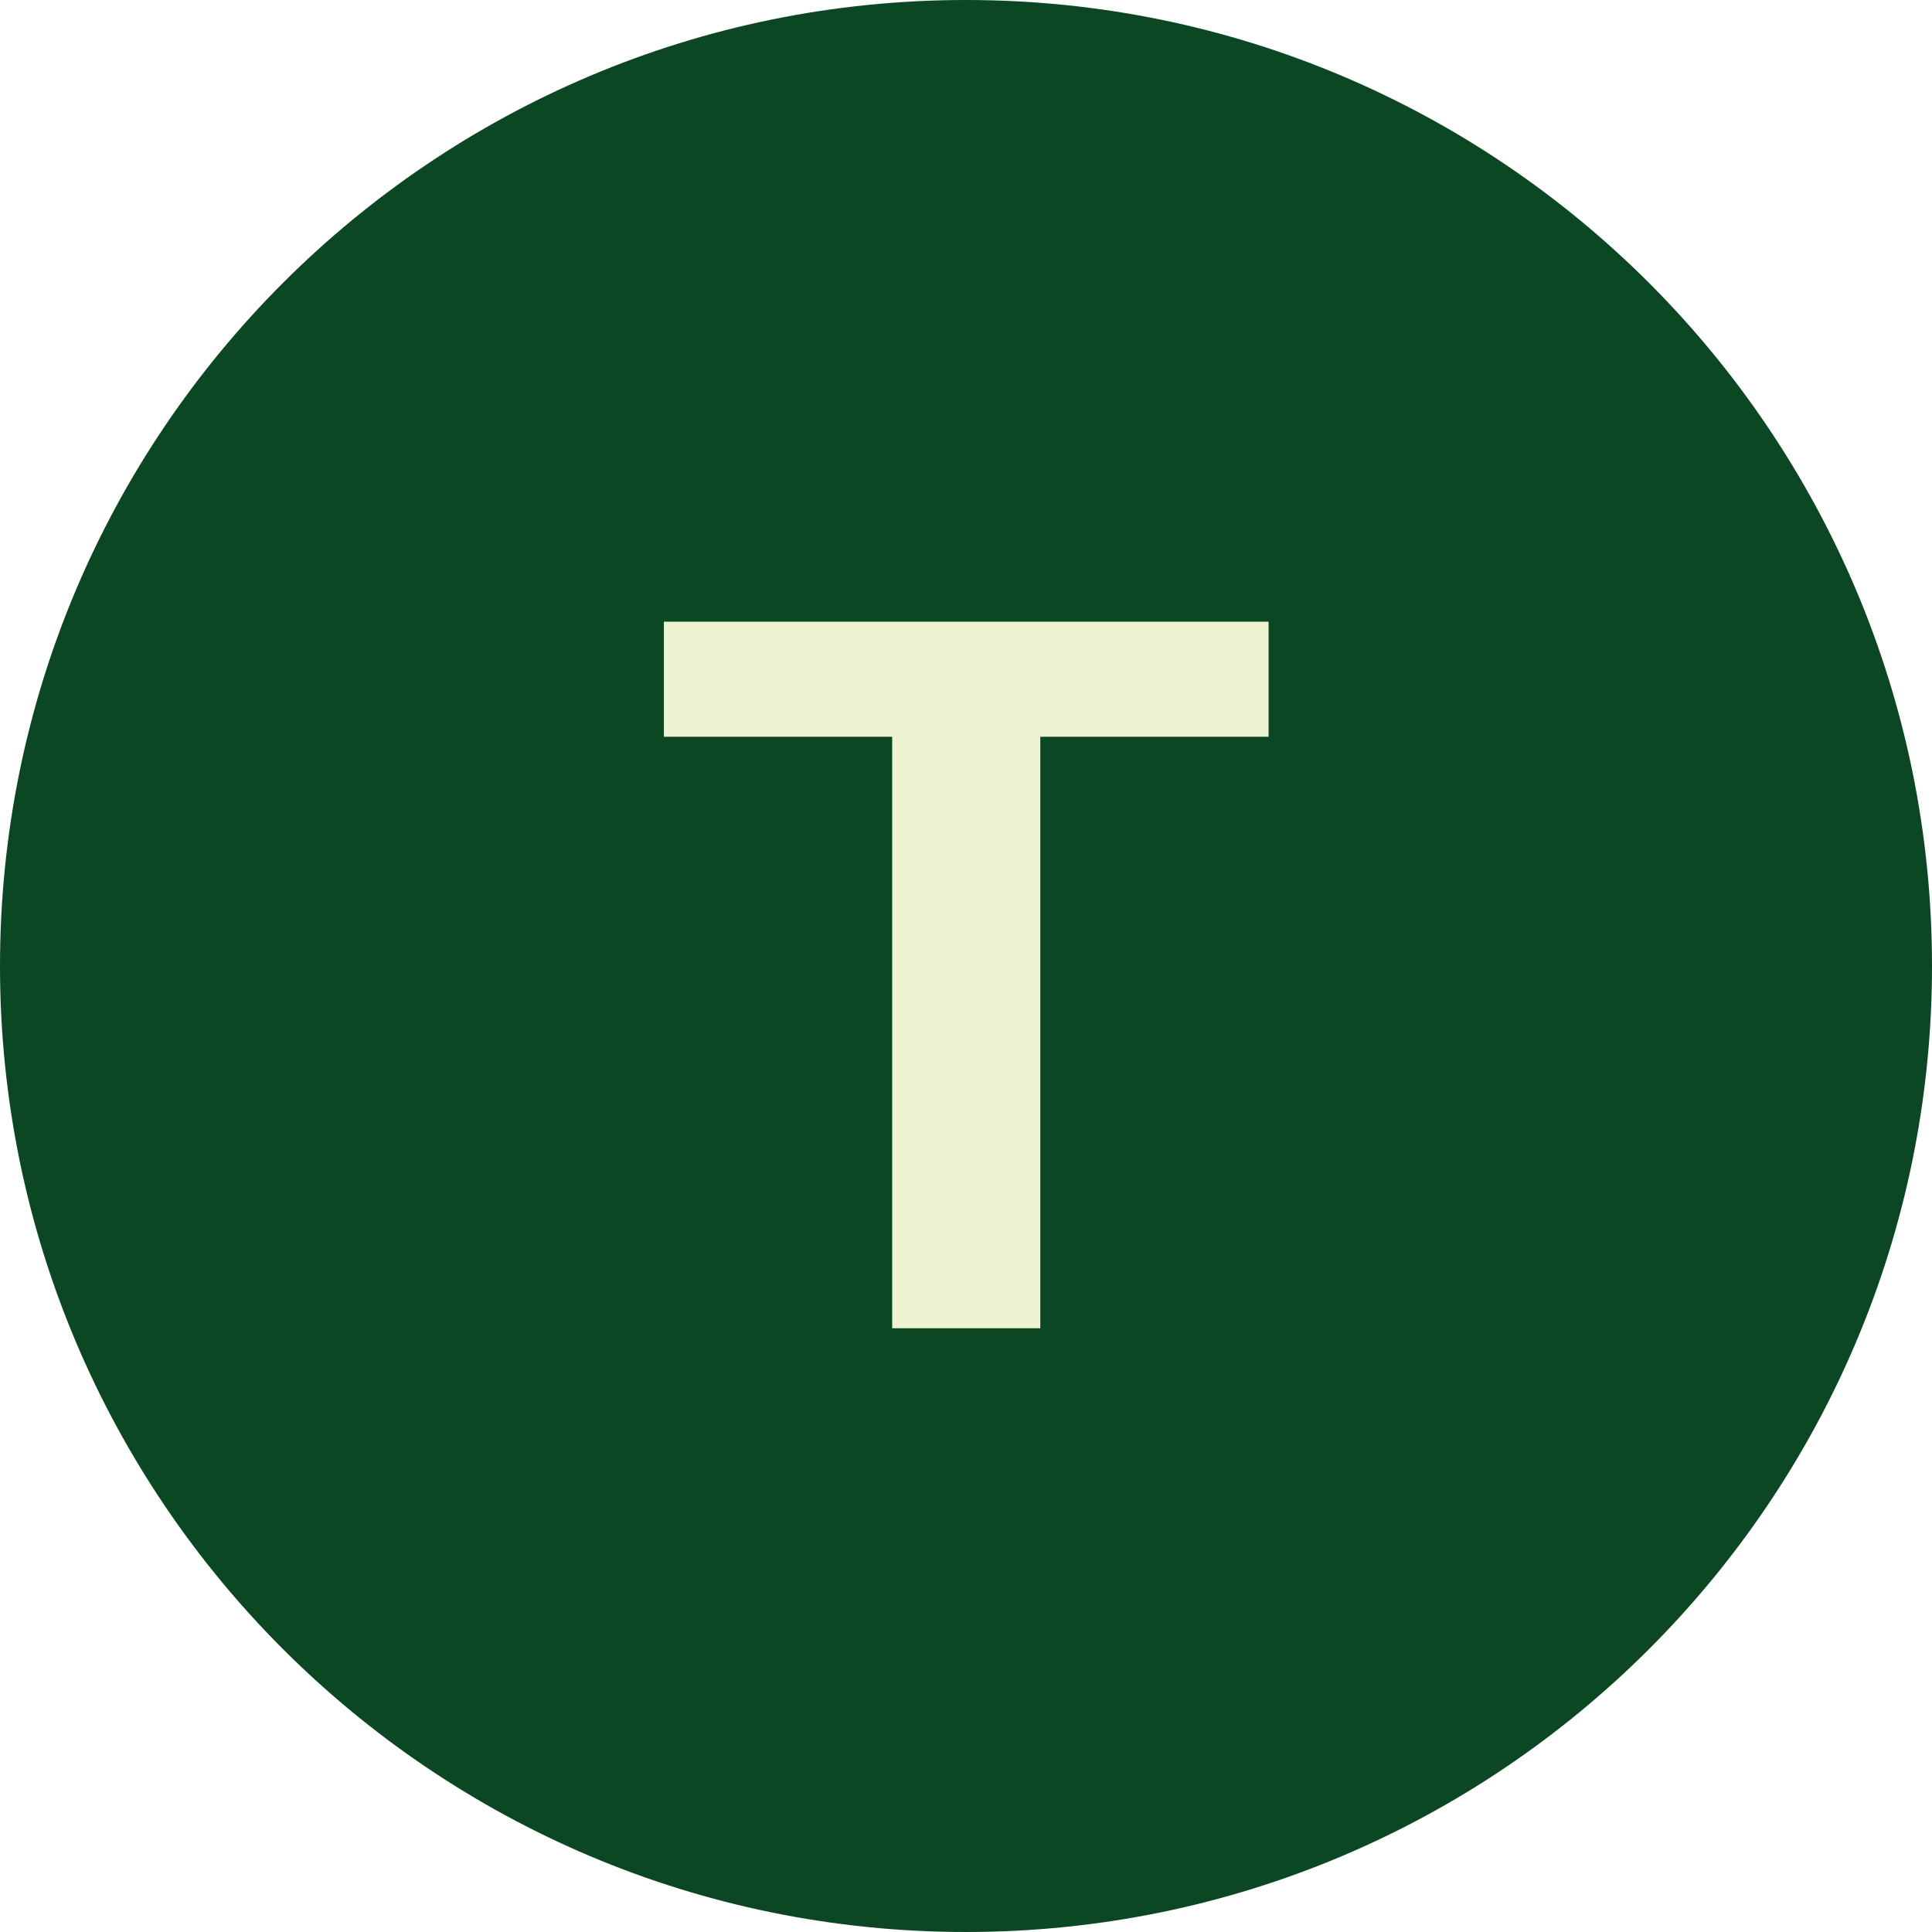
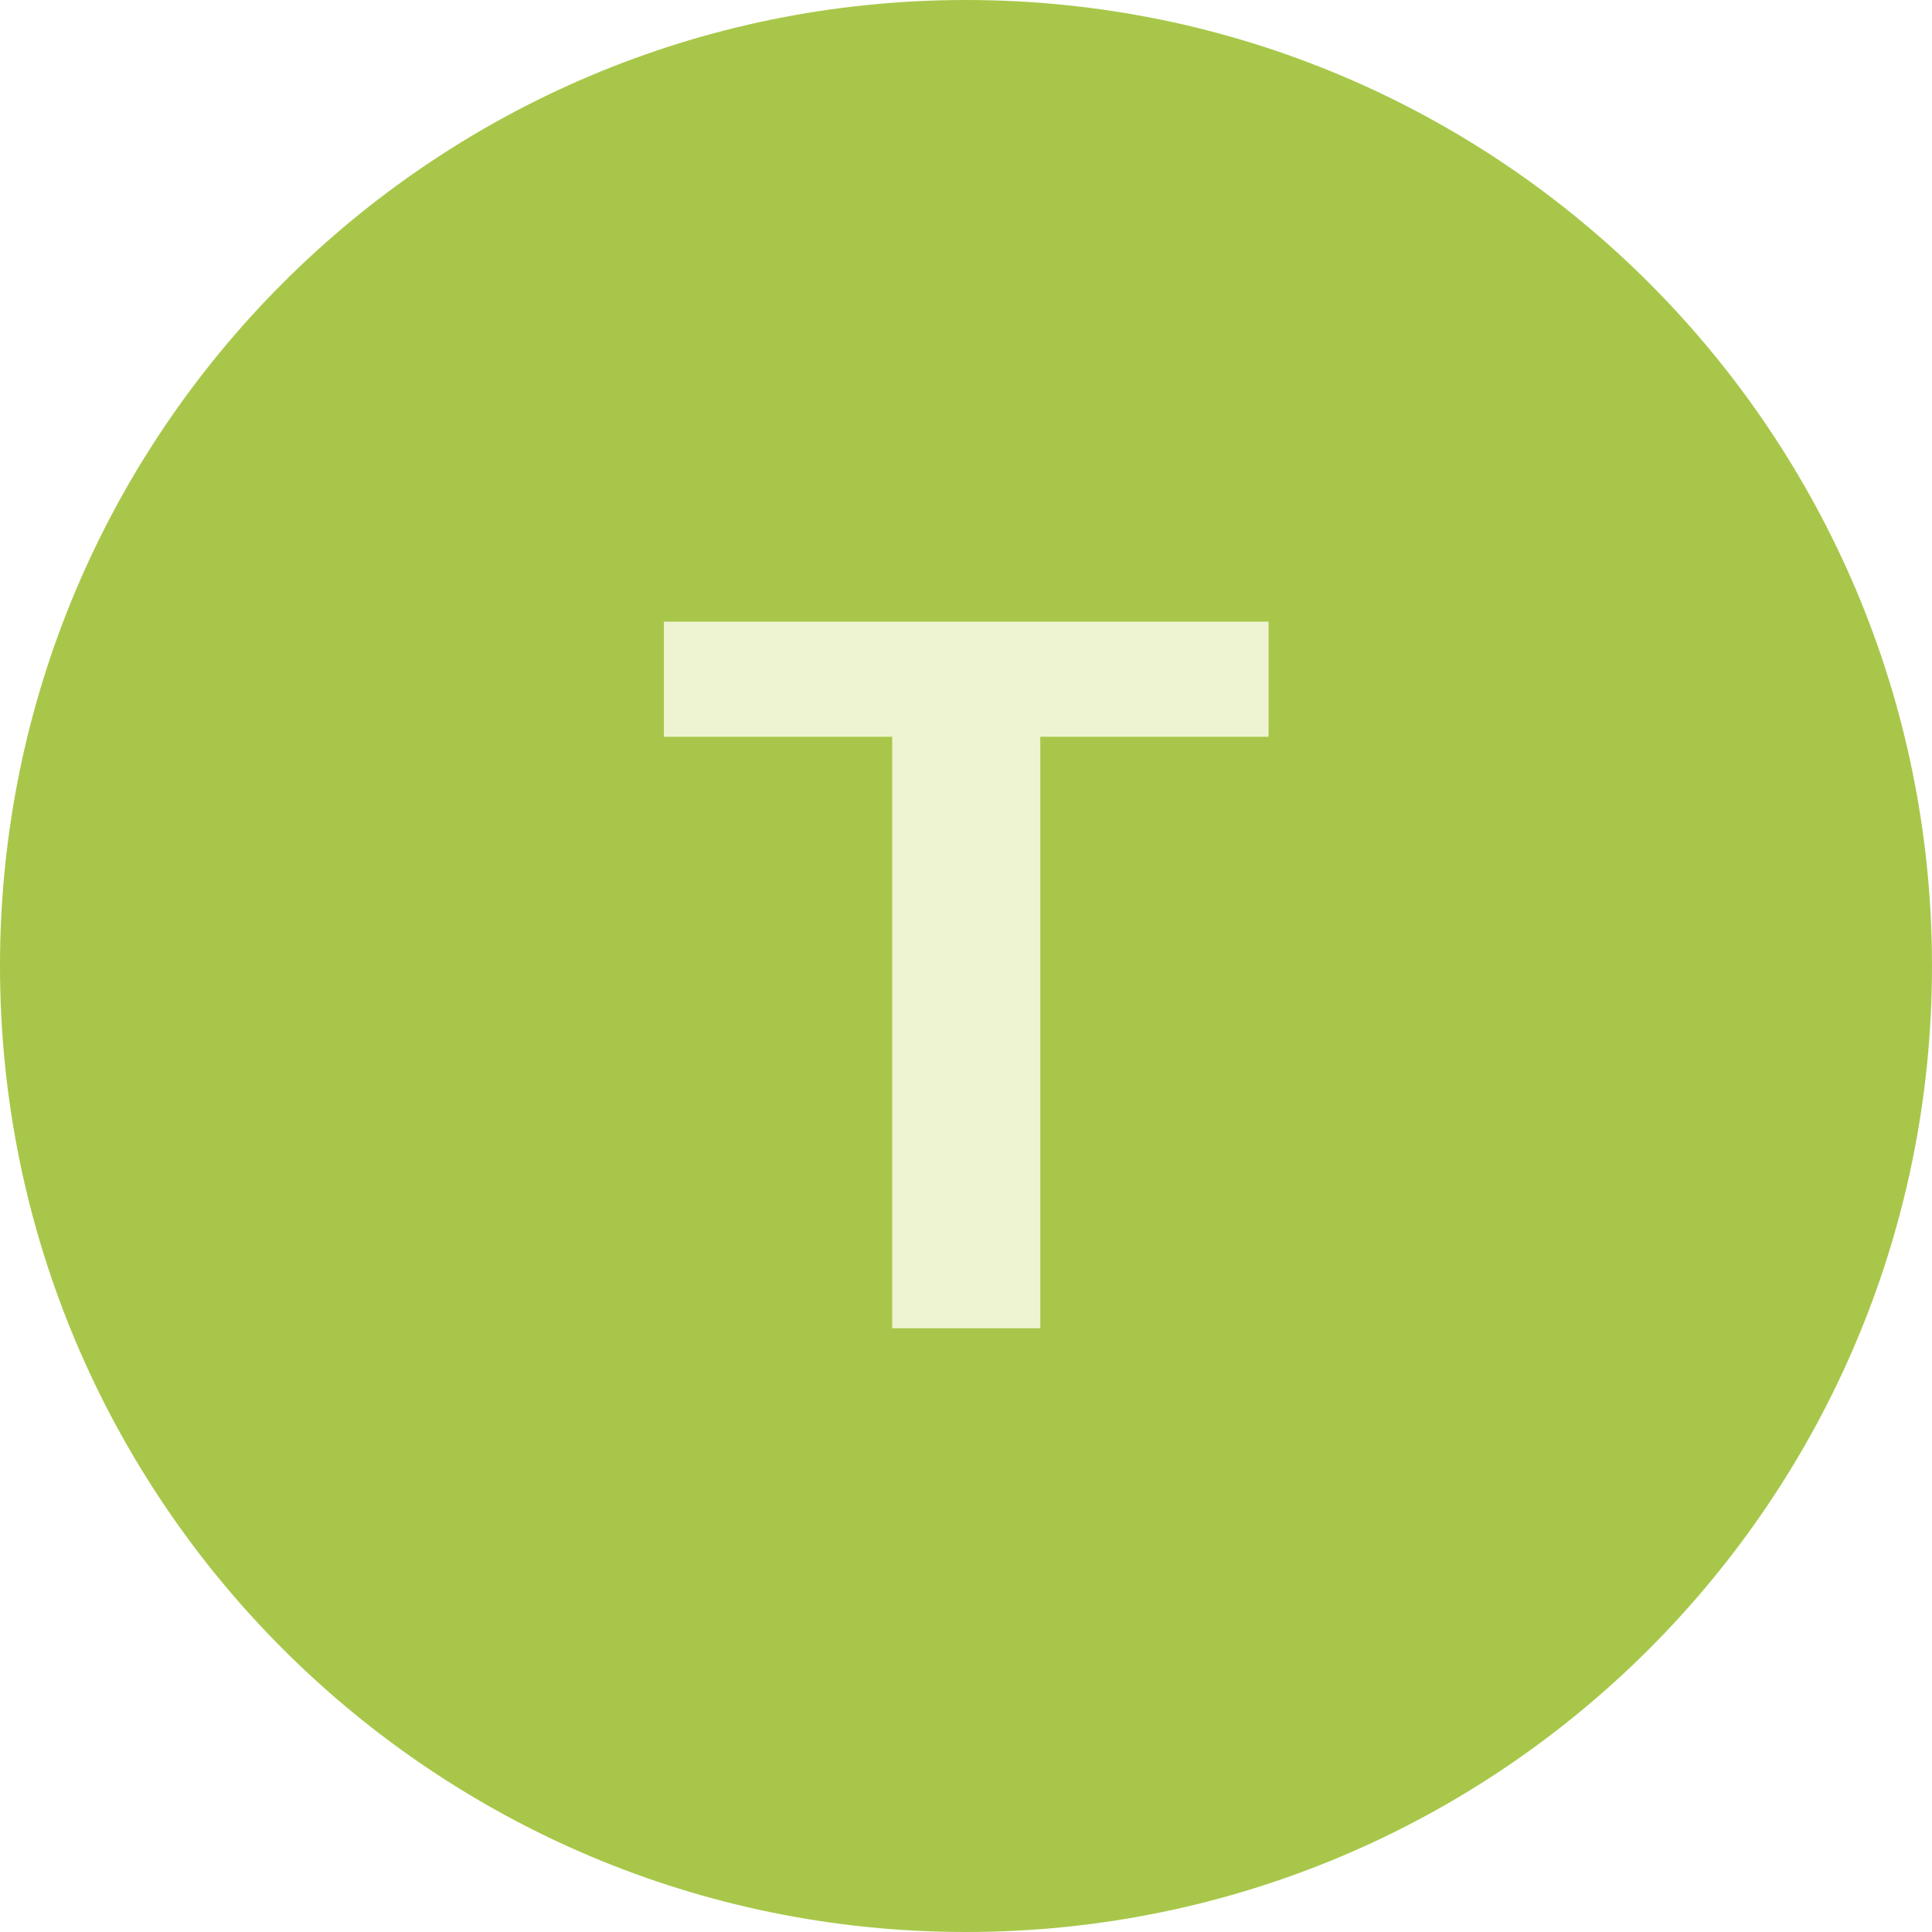
<svg xmlns="http://www.w3.org/2000/svg" viewBox="0 0 32 32">
-   <circle cx="16" cy="16" r="16" fill="#0b4722" />
+   <circle cx="16" cy="16" r="16" fill="#a8c74a" />
  <text x="16" y="22" font-family="Roc Grotesk,Outfit,Arial Black,Arial" font-weight="900" font-size="17" fill="#eef4d1" text-anchor="middle">T</text>
</svg>
